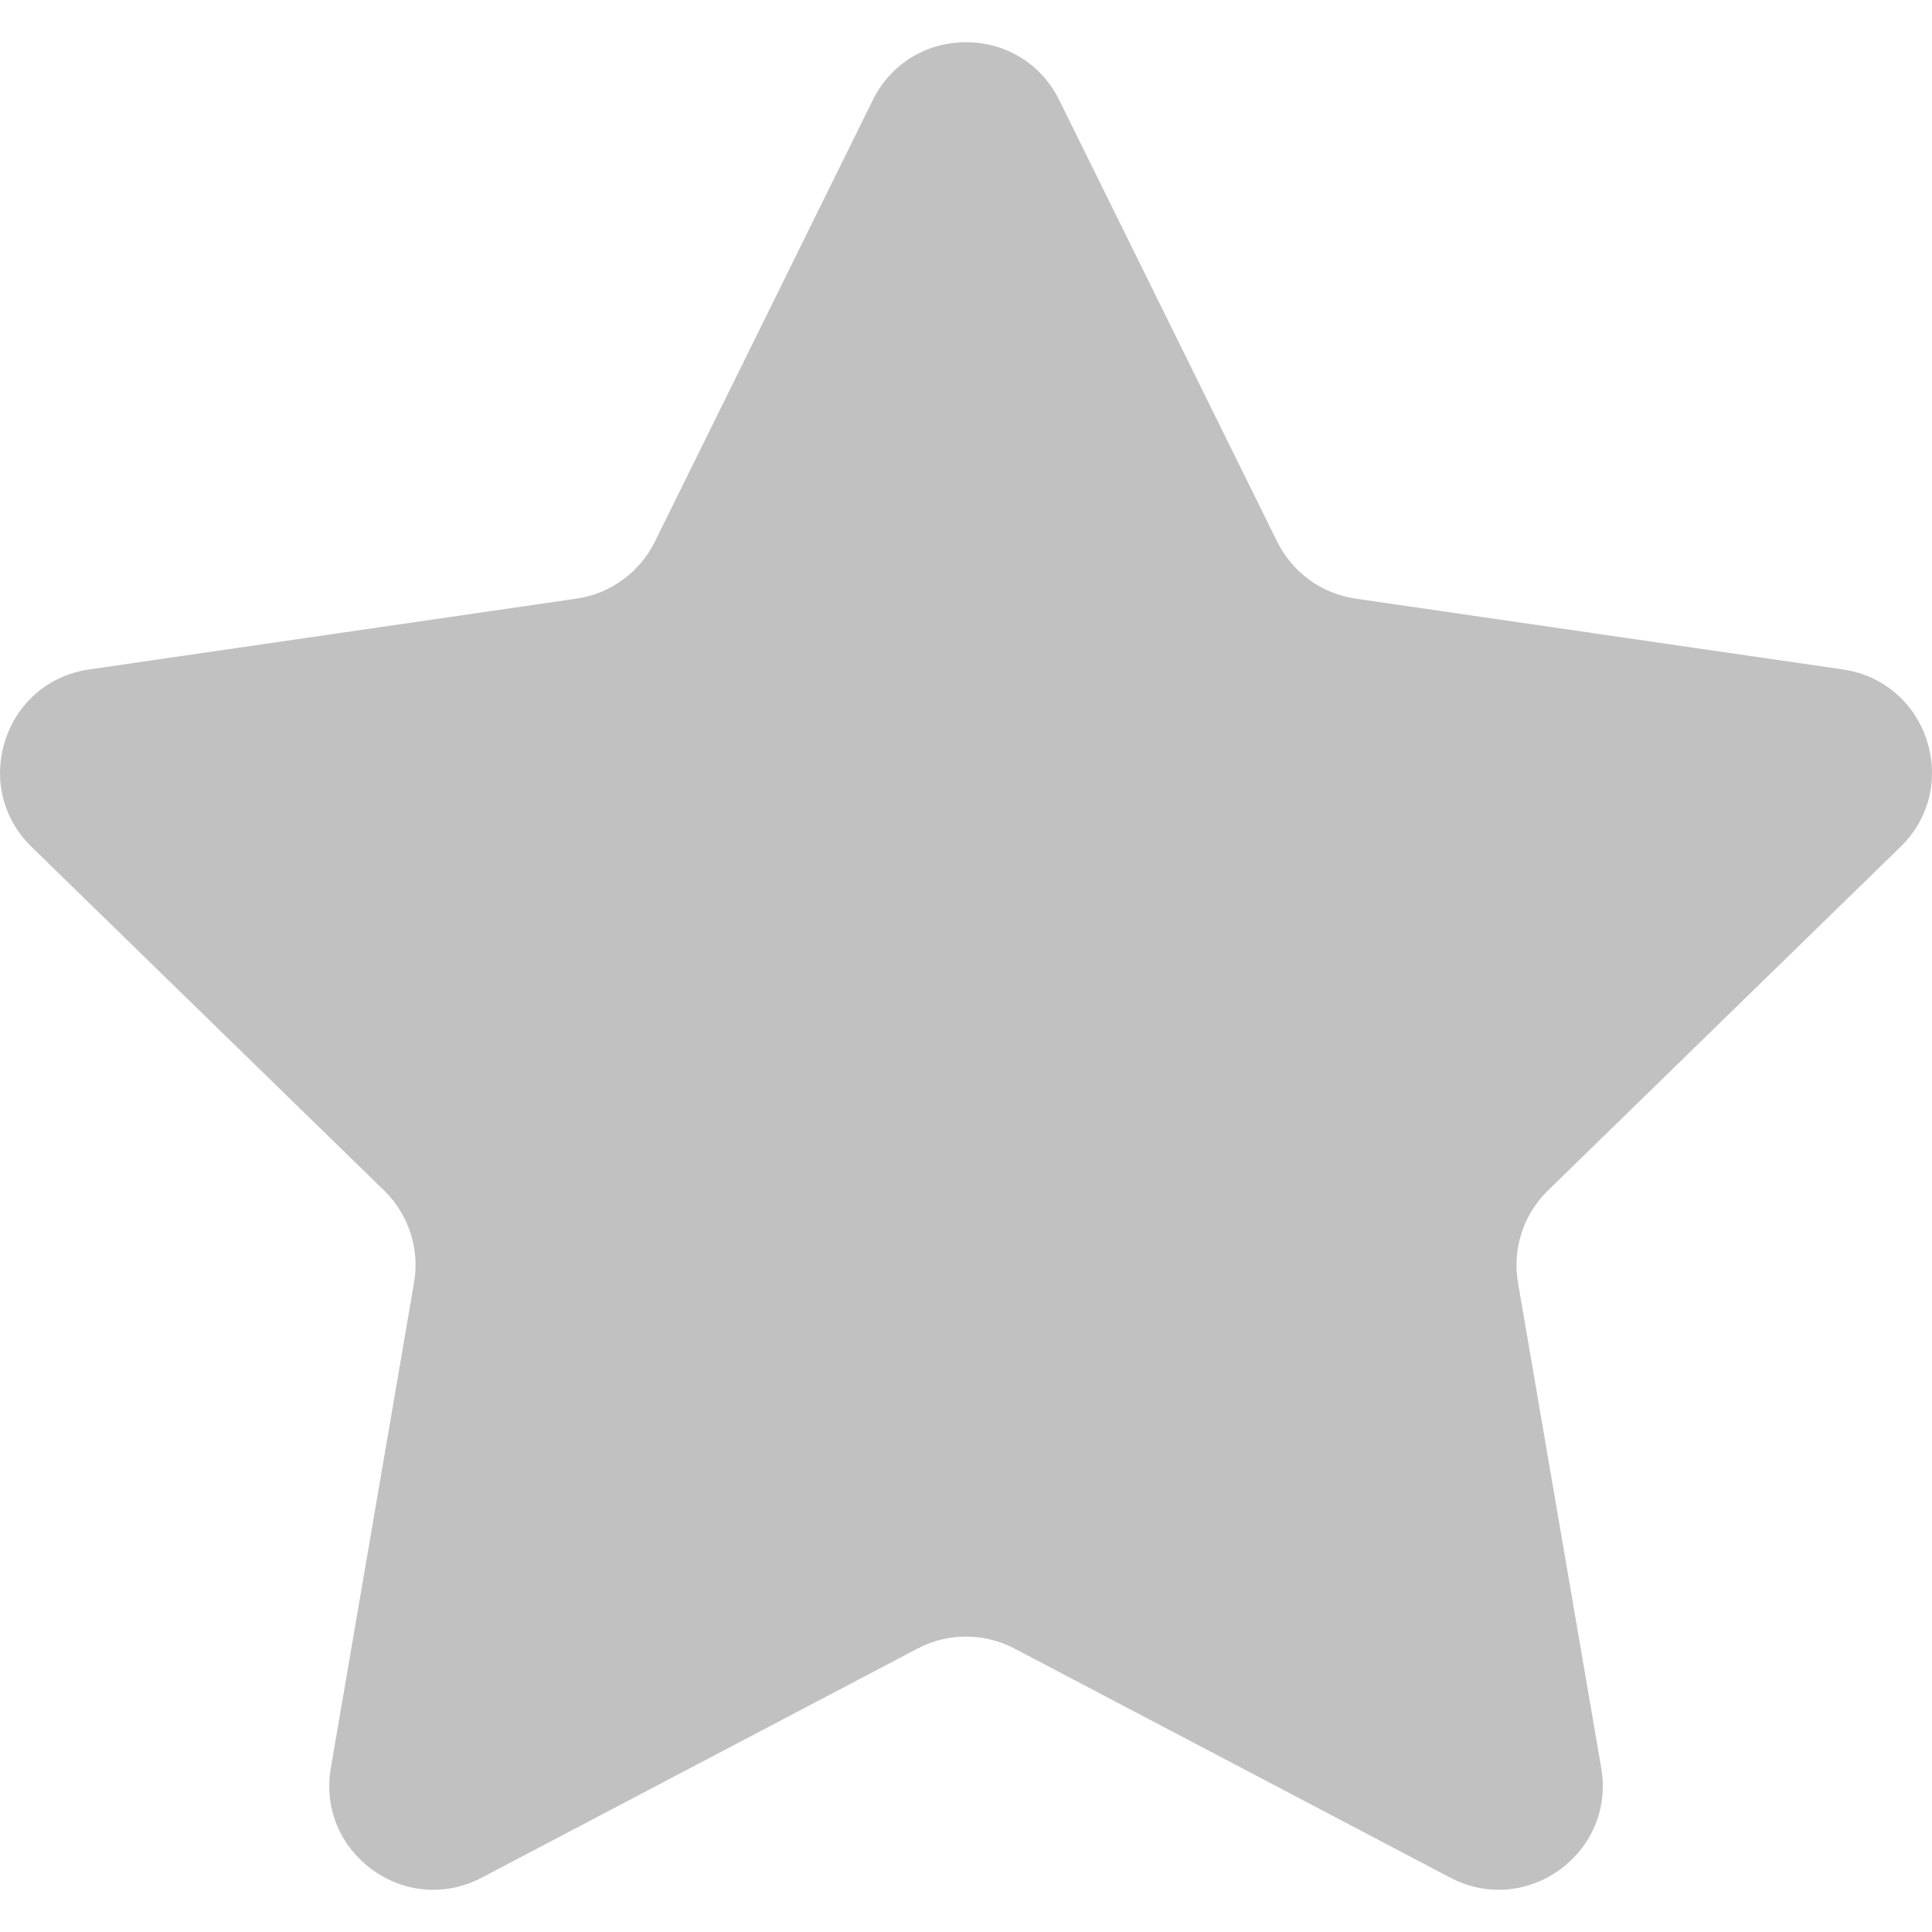
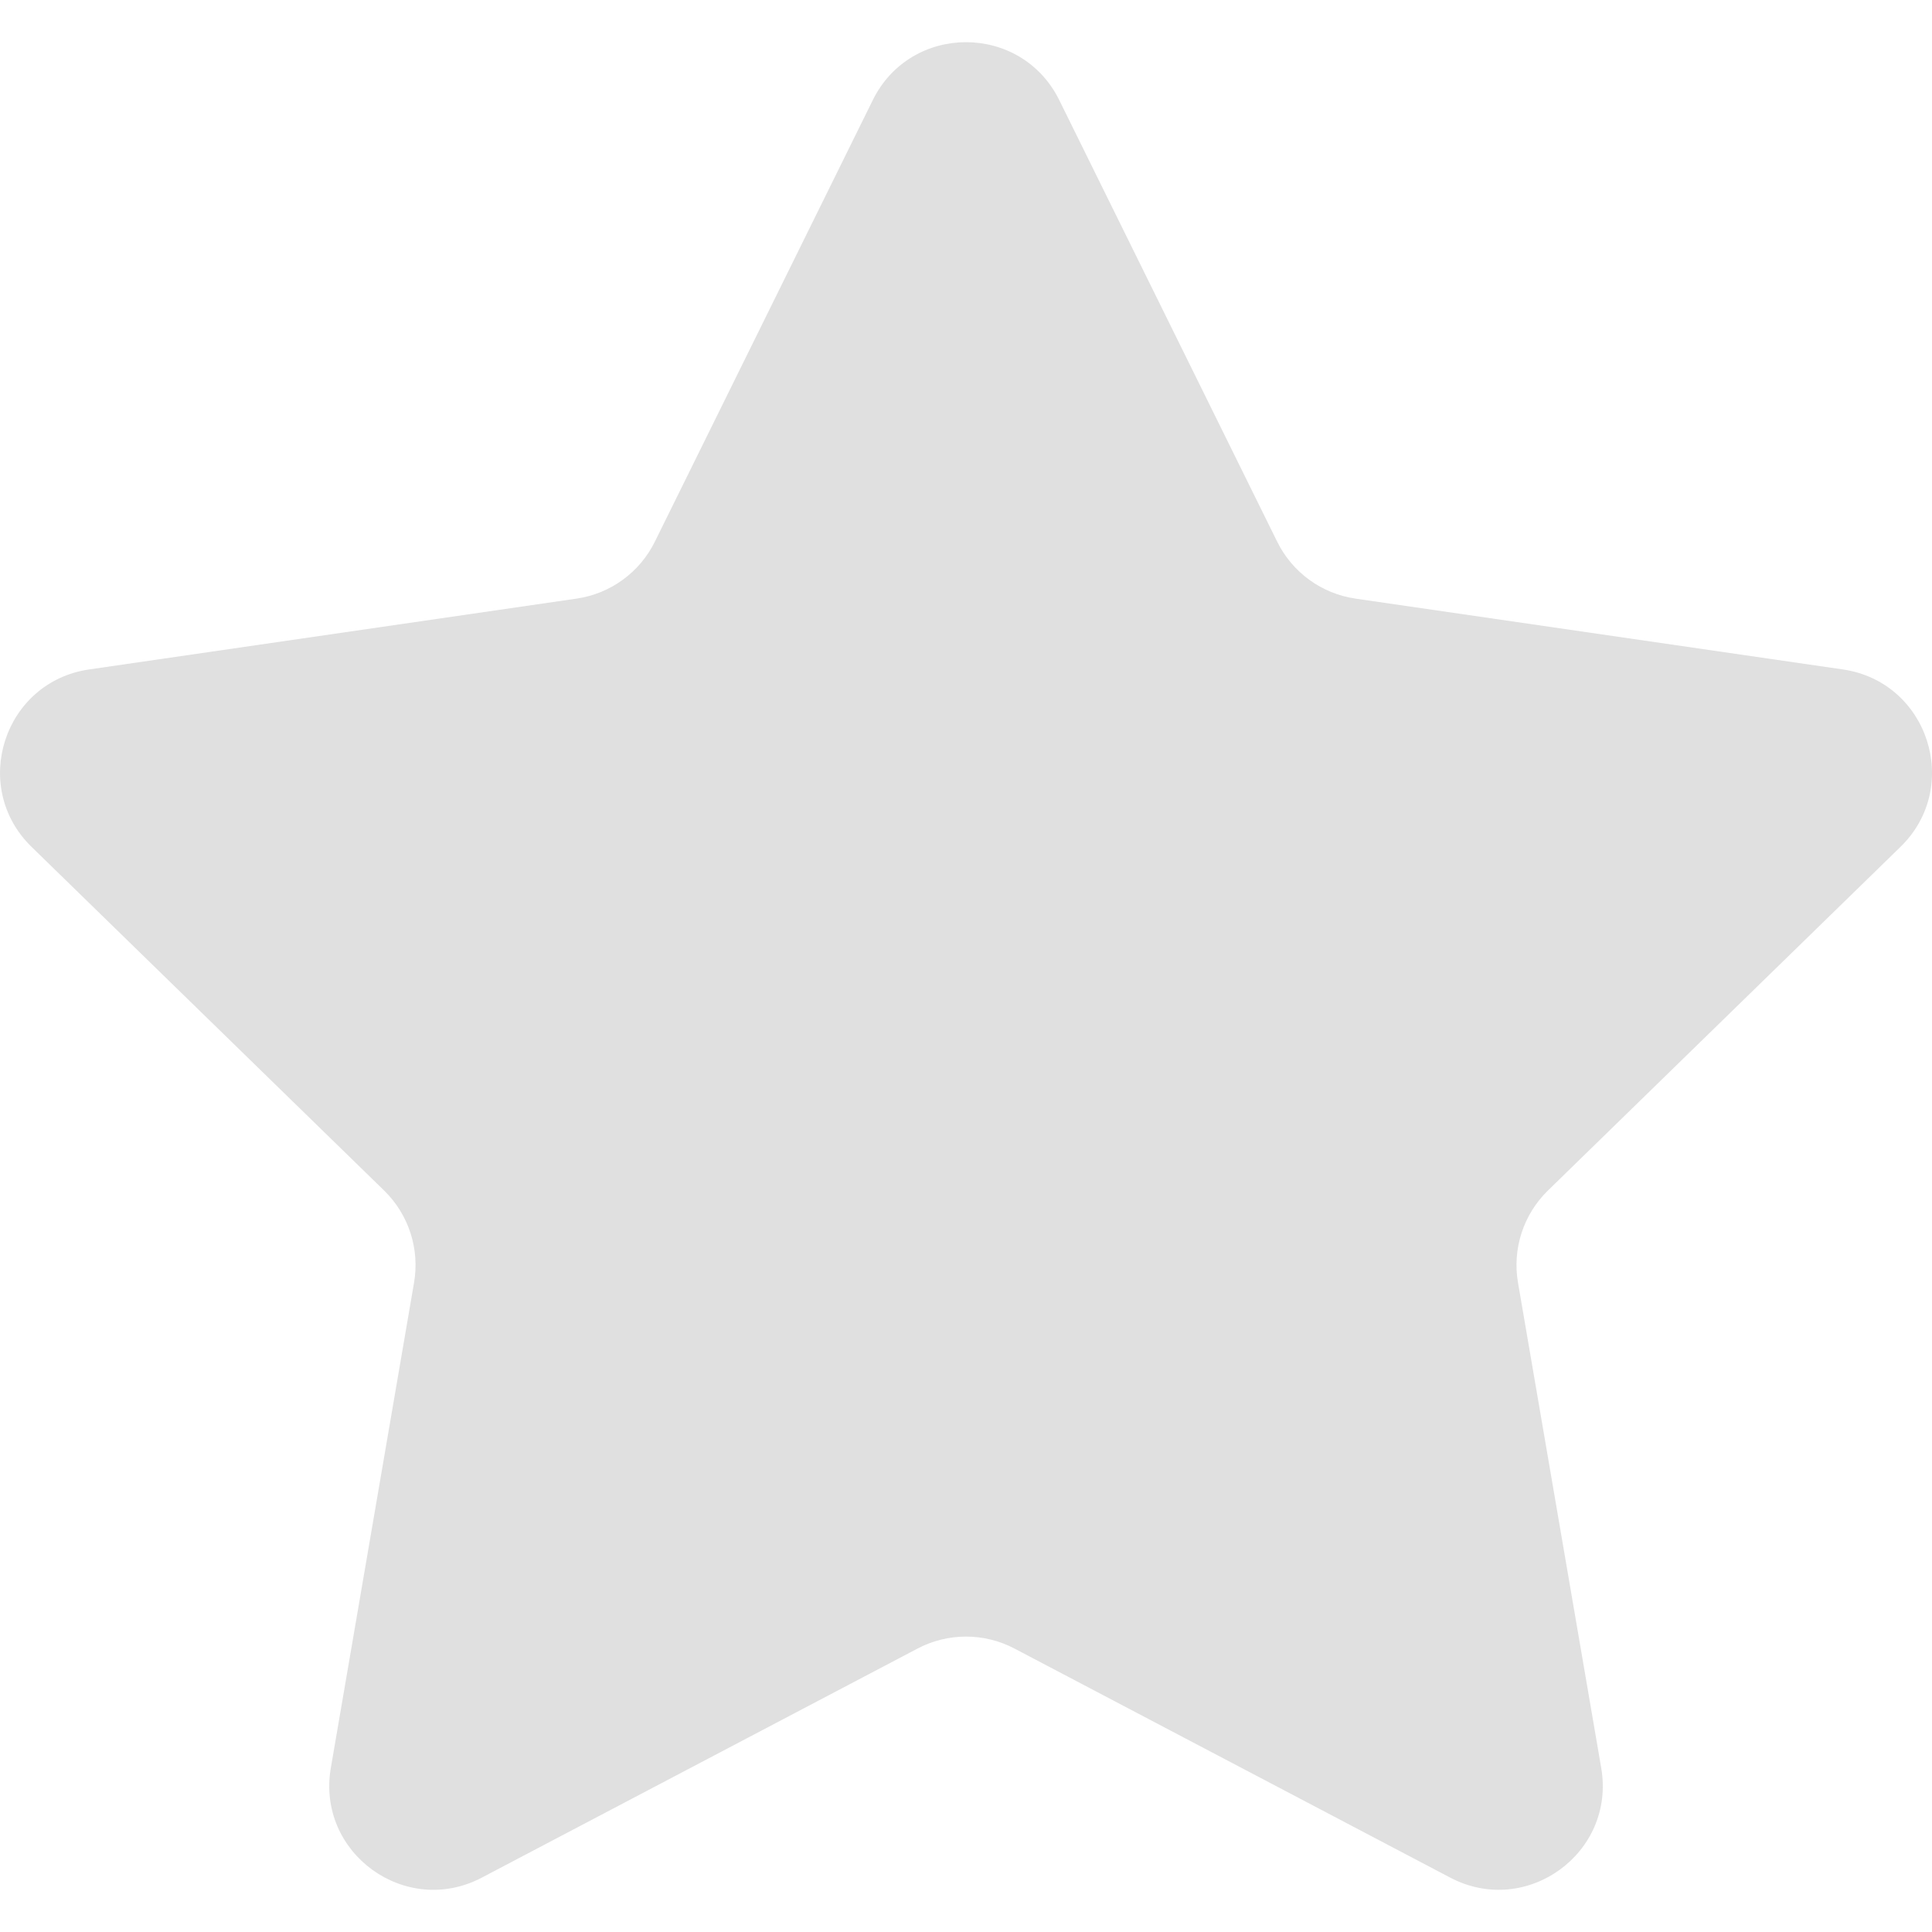
<svg xmlns="http://www.w3.org/2000/svg" viewBox="0 0 47.94 47.94">
-   <path d="M26.285,2.486l5.407,10.956c0.376,0.762,1.103,1.29,1.944,1.412l12.091,1.757  c2.118,0.308,2.963,2.91,1.431,4.403l-8.749,8.528c-0.608,0.593-0.886,1.448-0.742,2.285l2.065,12.042  c0.362,2.109-1.852,3.717-3.746,2.722l-10.814-5.685c-0.752-0.395-1.651-0.395-2.403,0l-10.814,5.685  c-1.894,0.996-4.108-0.613-3.746-2.722l2.065-12.042c0.144-0.837-0.134-1.692-0.742-2.285l-8.749-8.528  c-1.532-1.494-0.687-4.096,1.431-4.403l12.091-1.757c0.841-0.122,1.568-0.65,1.944-1.412l5.407-10.956  C22.602,0.567,25.338,0.567,26.285,2.486z" fill="#c1c1c1" />
+   <path d="M26.285,2.486l5.407,10.956c0.376,0.762,1.103,1.29,1.944,1.412l12.091,1.757  c2.118,0.308,2.963,2.91,1.431,4.403l-8.749,8.528c-0.608,0.593-0.886,1.448-0.742,2.285l2.065,12.042  c0.362,2.109-1.852,3.717-3.746,2.722l-10.814-5.685c-0.752-0.395-1.651-0.395-2.403,0l-10.814,5.685  c-1.894,0.996-4.108-0.613-3.746-2.722l2.065-12.042c0.144-0.837-0.134-1.692-0.742-2.285l-8.749-8.528  c-1.532-1.494-0.687-4.096,1.431-4.403l12.091-1.757c0.841-0.122,1.568-0.65,1.944-1.412l5.407-10.956  C22.602,0.567,25.338,0.567,26.285,2.486z" fill="#e0e0e0" />
</svg>
